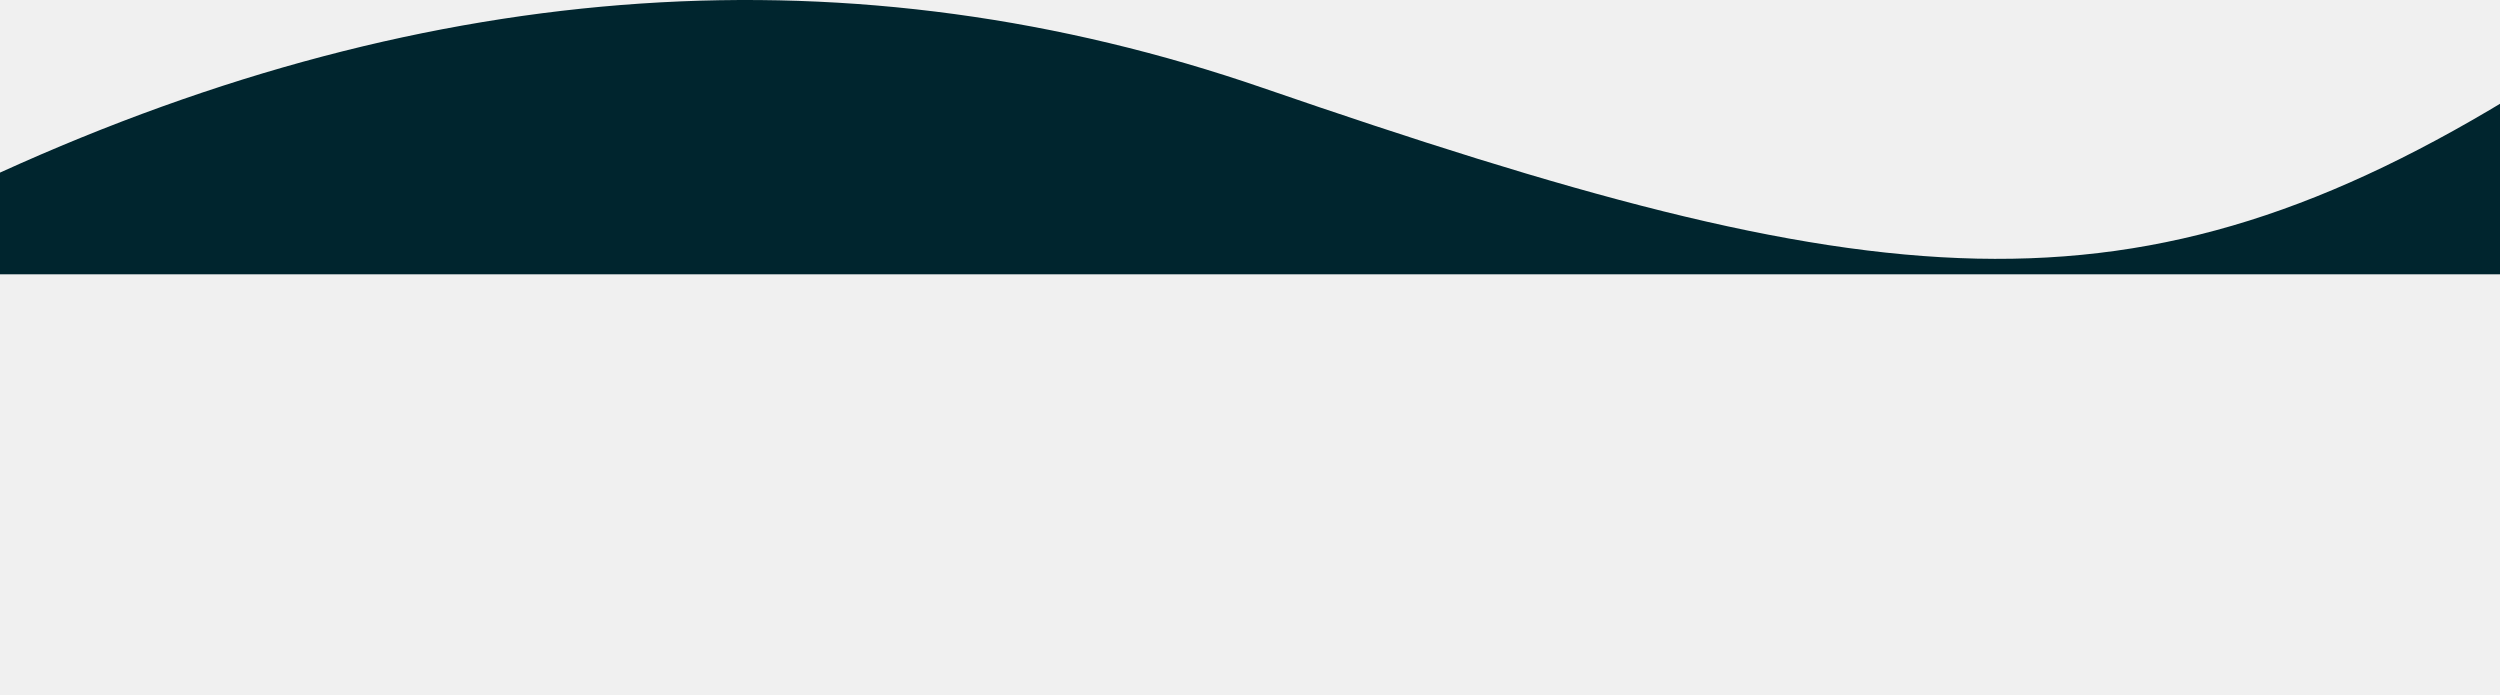
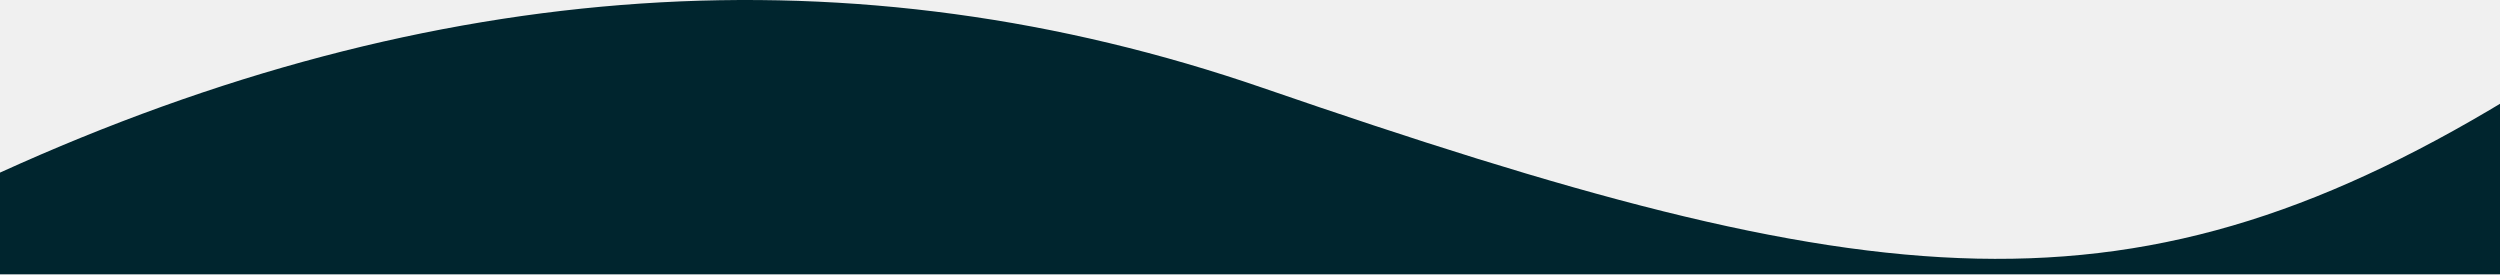
- <svg xmlns="http://www.w3.org/2000/svg" xmlns:xlink="http://www.w3.org/1999/xlink" width="1440" height="400">
+ <svg xmlns="http://www.w3.org/2000/svg" xmlns:xlink="http://www.w3.org/1999/xlink" width="1440" height="158">
  <defs>
    <path id="a" d="M0 0h1440v158H0z" />
  </defs>
  <g fill="none" fill-rule="evenodd">
    <mask id="b" fill="#fff">
      <use xlink:href="#a" />
    </mask>
    <g mask="url(#b)" fill="#00252E">
      <path d="M0 99.424C249.852-14.173 492.347-30.427 727.484 50.661c352.706 121.632 501.421 140.534 727.484 0 150.71-93.69 150.71 129.423 0 669.339H0V99.424z" />
    </g>
  </g>
</svg>
